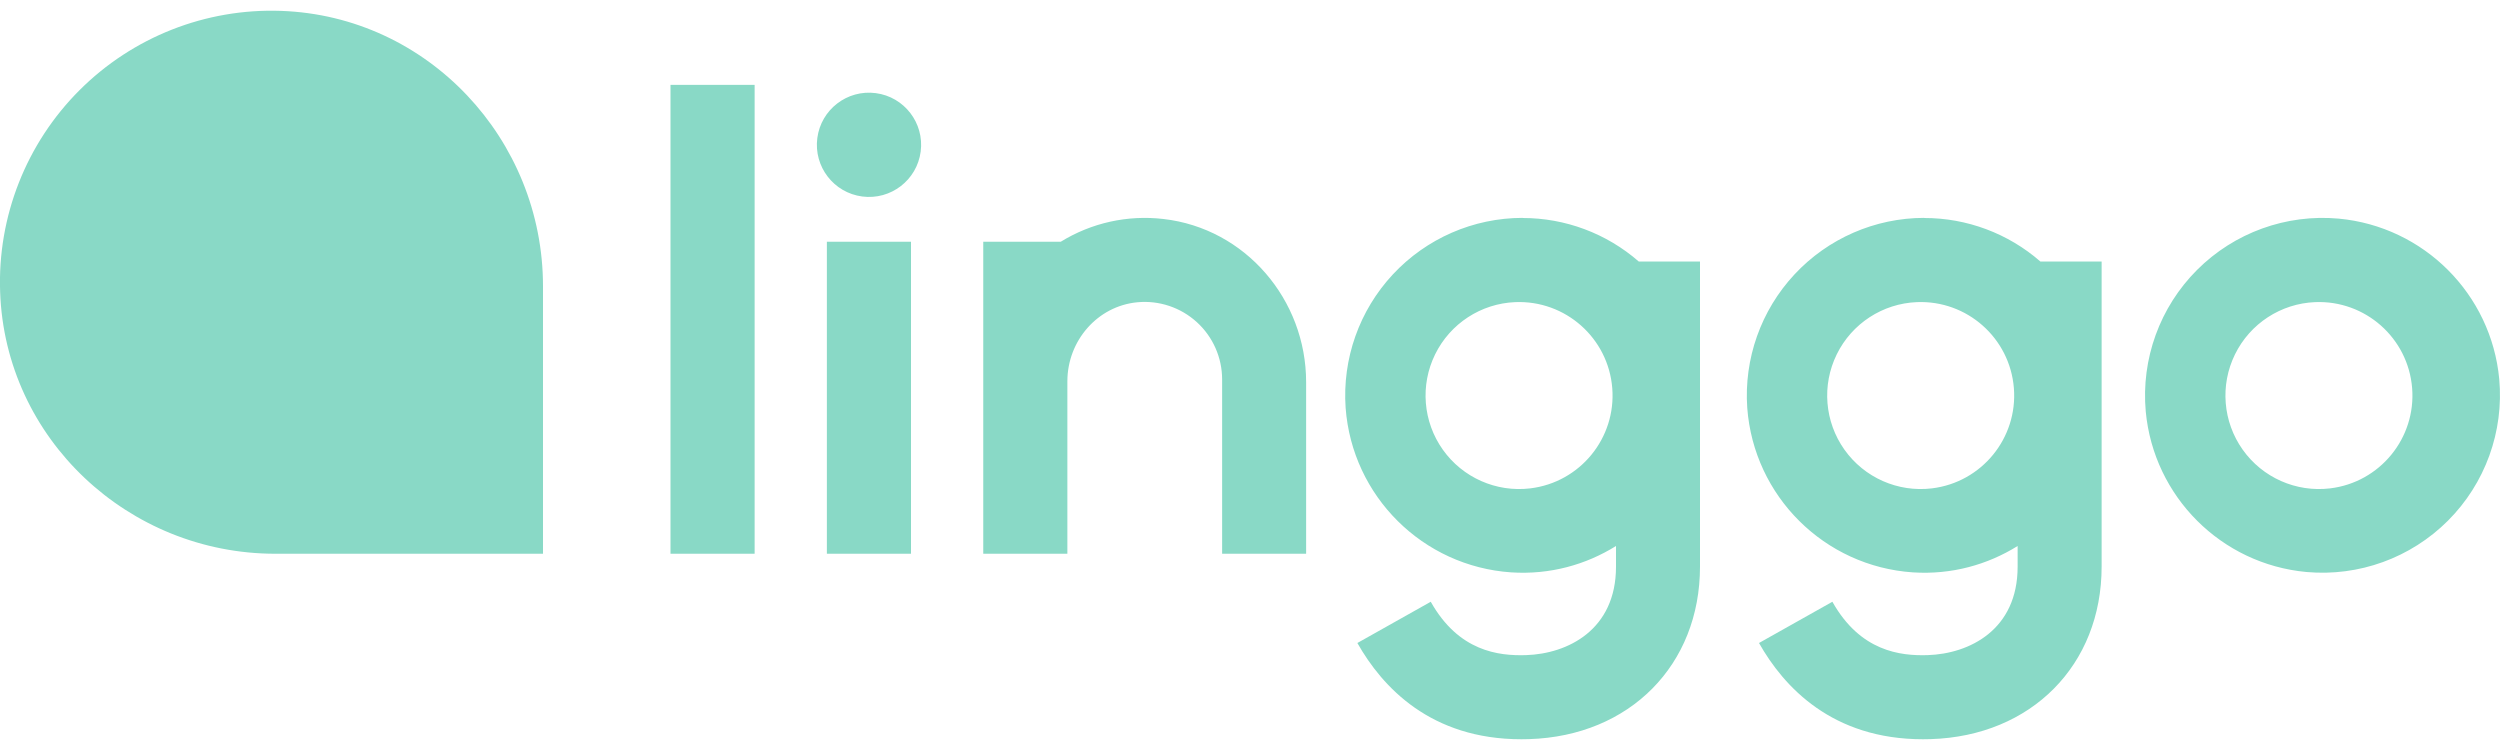
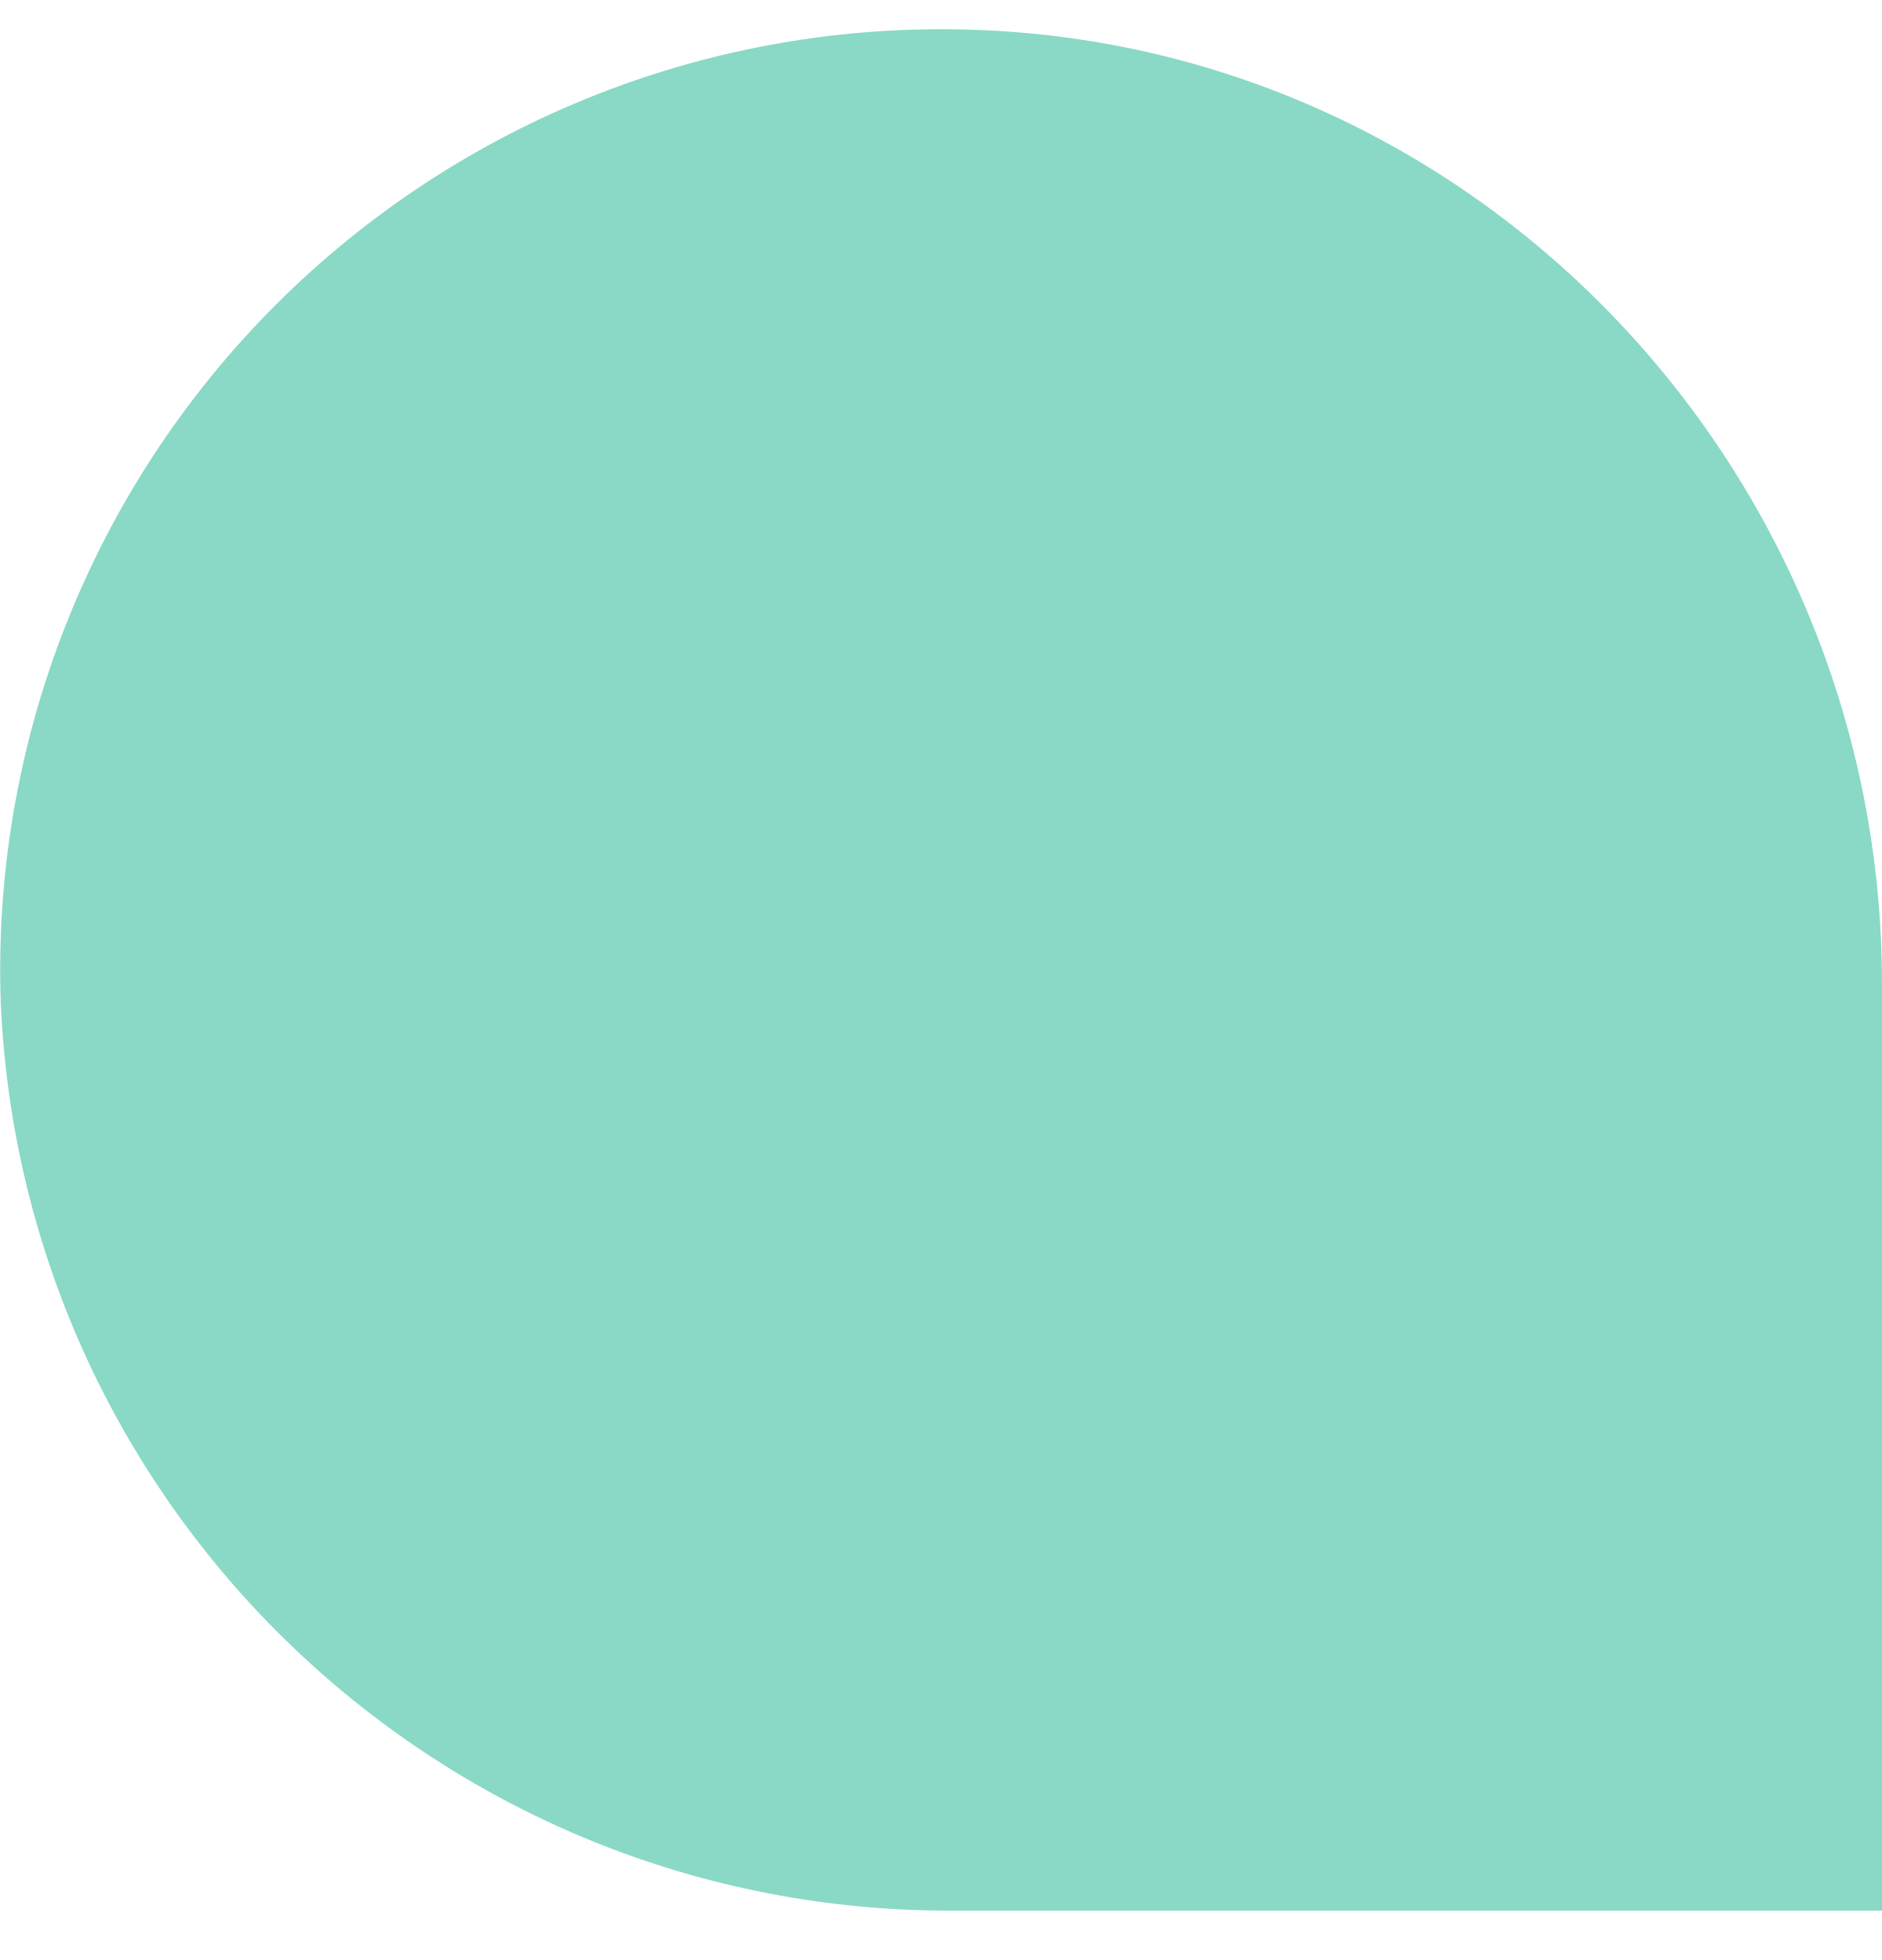
- <svg xmlns="http://www.w3.org/2000/svg" width="200" height="60" fill="none">
-   <g fill="#89D9C6">
-     <path d="M22.48.87A21.72 21.72 0 0 0 .01 23.34C.41 35.1 10.28 44.3 22.03 44.3h21.41V22.9c0-11.76-9.21-21.62-20.96-22.03ZM53.64 44.3h6.73V6.79h-6.73V44.3ZM66.15 44.3h6.73V19.34h-6.73V44.3ZM154.55 39.07a7.48 7.48 0 1 1-1.2-14.9 7.48 7.48 0 0 1 1.2 14.9Zm-.61-21.64a14.21 14.21 0 0 0-14.16 15.2 14.25 14.25 0 0 0 13.25 13.16c3.09.2 5.97-.61 8.38-2.11v1.66c0 5.05-3.86 6.96-7.19 7.07-2.2.07-5.4-.3-7.63-4.27l-5.87 3.3c2 3.54 5.87 7.7 13.12 7.7l.62-.01c8.05-.25 13.67-5.93 13.67-13.8V20.92h-4.9a14.12 14.12 0 0 0-9.3-3.48h.01ZM186.41 39.07a7.48 7.48 0 1 1-1.2-14.9 7.48 7.48 0 0 1 1.2 14.9Zm.69-21.58a14.21 14.21 0 0 0-15.44 15.43 14.23 14.23 0 0 0 12.85 12.84 14.21 14.21 0 0 0 15.43-15.43 14.23 14.23 0 0 0-12.84-12.84ZM93.08 17.52a12.8 12.8 0 0 0-8.22 1.82h-6.2V44.3h6.73V30.5c0-3.23 2.4-6.02 5.61-6.32a6.2 6.2 0 0 1 6.77 6.17V44.3h6.72V30.57c0-6.6-4.86-12.3-11.41-13.05ZM70.06 7.45a4.17 4.17 0 1 0-1.08 8.27 4.17 4.17 0 0 0 1.08-8.27ZM122.42 39.07a7.48 7.48 0 1 1-1.2-14.9 7.48 7.48 0 0 1 1.2 14.9Zm-.61-21.64a14.21 14.21 0 0 0-14.16 15.2 14.25 14.25 0 0 0 13.25 13.16c3.09.2 5.97-.61 8.38-2.11v1.66c0 5.05-3.86 6.96-7.19 7.07-2.21.07-5.4-.3-7.63-4.27l-5.87 3.3c2 3.54 5.87 7.7 13.12 7.7l.62-.01c8.05-.25 13.67-5.93 13.67-13.8V20.92h-4.9a14.13 14.13 0 0 0-9.29-3.48Z" />
-   </g>
+ <svg xmlns="http://www.w3.org/2000/svg" viewBox="0 0 24 25" fill="none">
+   <path fill-rule="evenodd" clip-rule="evenodd" d="M12.42.38A12 12 0 0 0 .01 12.8a12.11 12.11 0 0 0 12.16 11.57H24V12.55C24 6.05 18.91.6 12.42.38Z" fill="#89D9C6" />
</svg>
